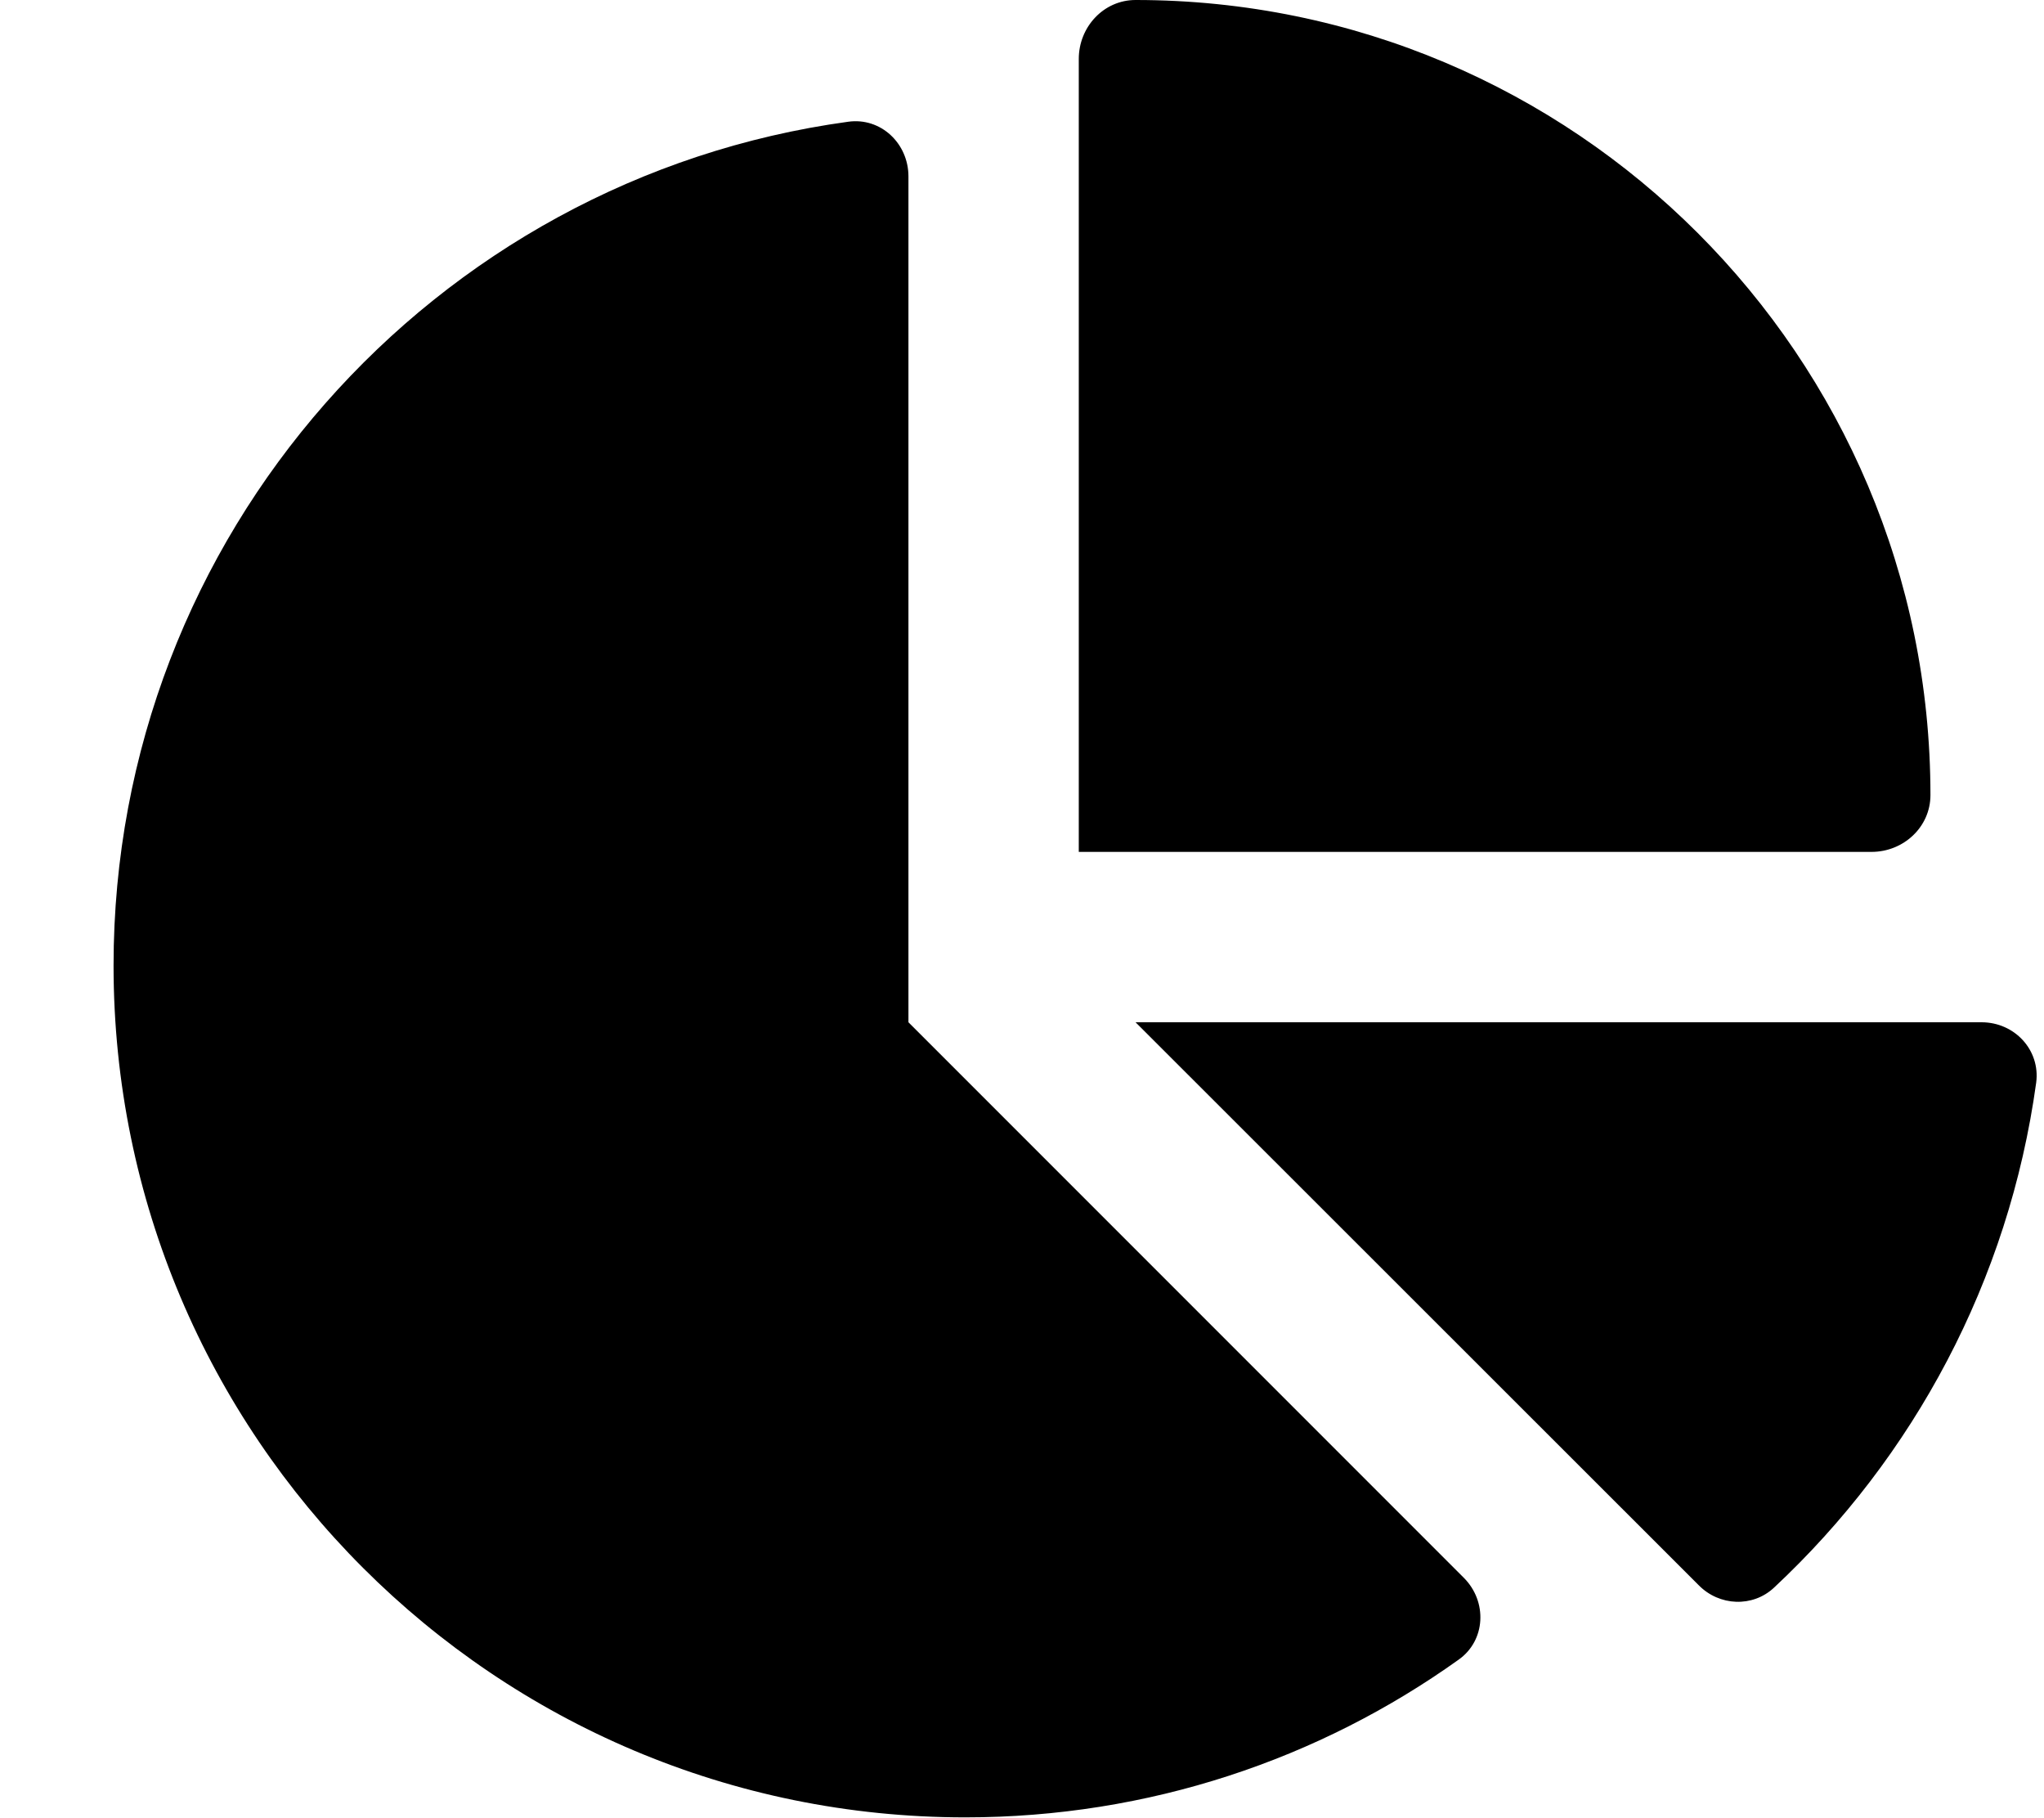
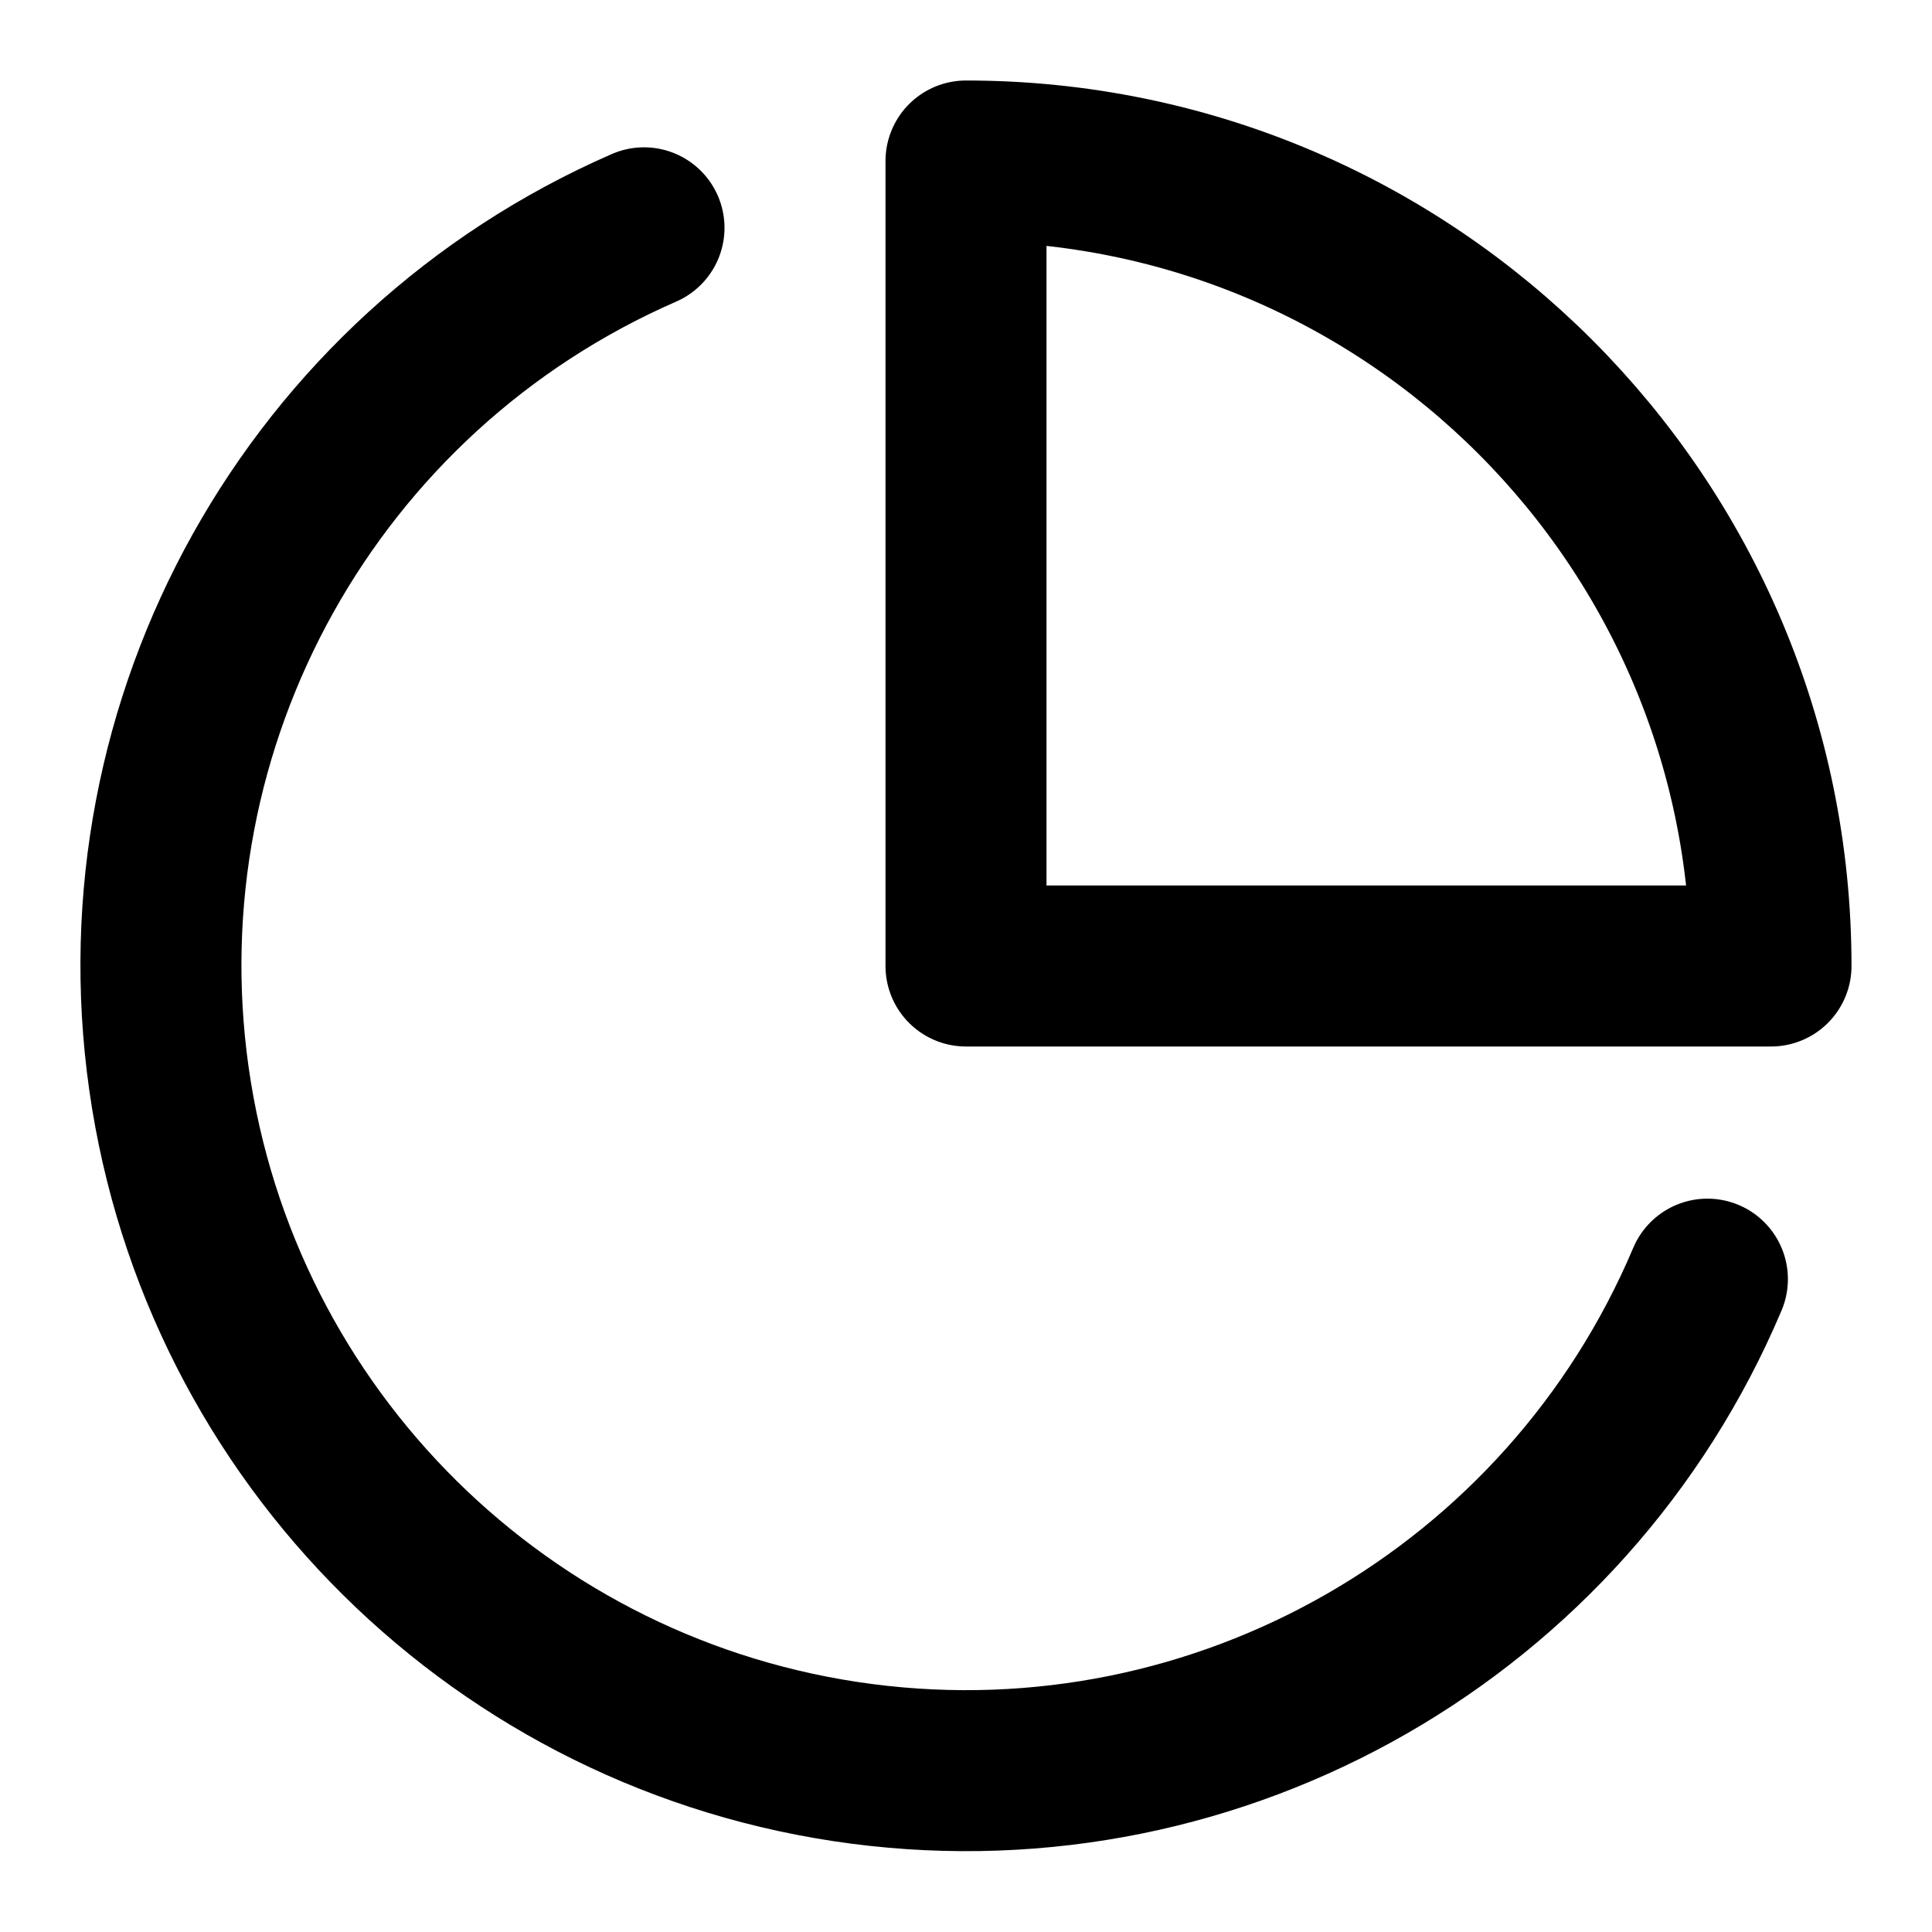
- <svg xmlns="http://www.w3.org/2000/svg" viewBox="0 0 576 512">
-   <path fill="currentColor" d="M304 240V16.6c0-9 7-16.6 16-16.6C443.7 0 544 100.3 544 224c0 9-7.6 16-16.6 16H304zM32 272C32 150.7 122.1 50.3 239 34.3c9.2-1.3 17 6.1 17 15.4V288L412.5 444.5c6.7 6.7 6.2 17.7-1.5 23.1C371.8 495.6 323.8 512 272 512C139.5 512 32 404.6 32 272zm526.4 16c9.3 0 16.6 7.8 15.4 17c-7.7 55.9-34.6 105.6-73.9 142.3c-6 5.6-15.4 5.2-21.2-.7L320 288H558.4z" />
+ <svg xmlns="http://www.w3.org/2000/svg" width="24" height="24" viewBox="0 0 24 24" fill="none" stroke="currentColor" stroke-width="2" stroke-linecap="round" stroke-linejoin="round" class="feather feather-pie-chart">
+   <path d="M21.21 15.89A10 10 0 1 1 8 2.83" />
+   <path d="M22 12A10 10 0 0 0 12 2v10z" />
</svg>
